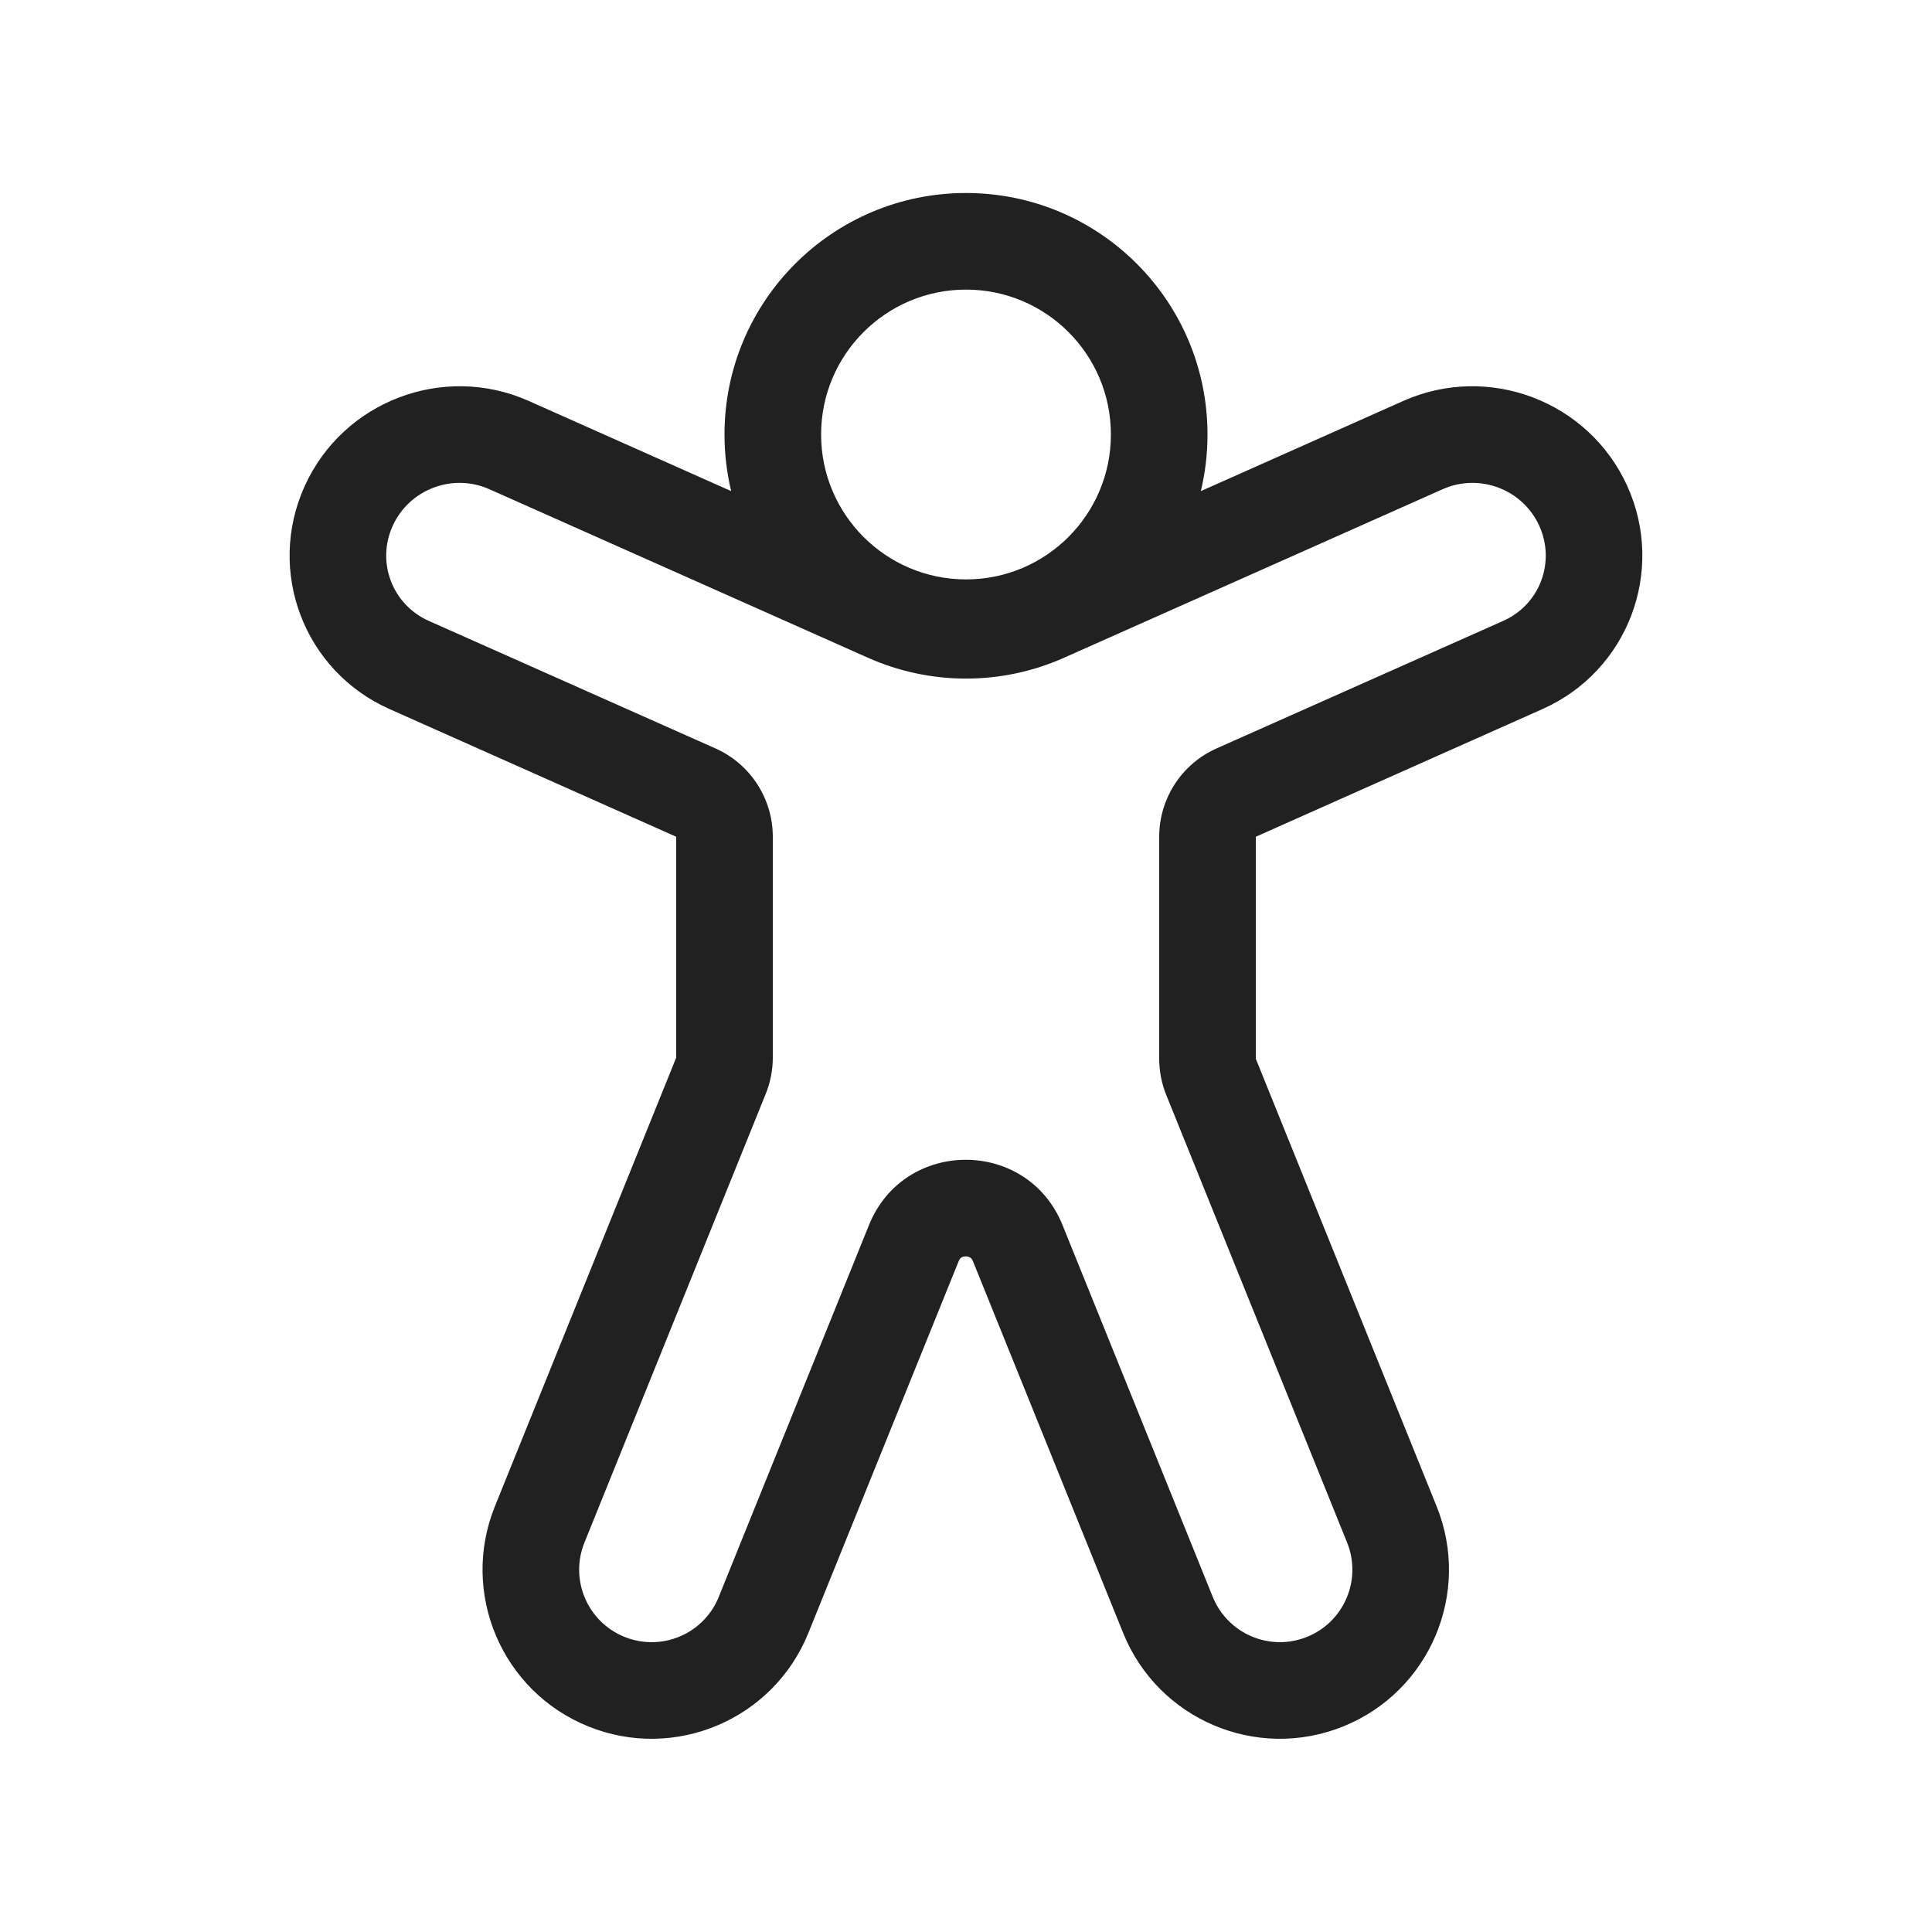
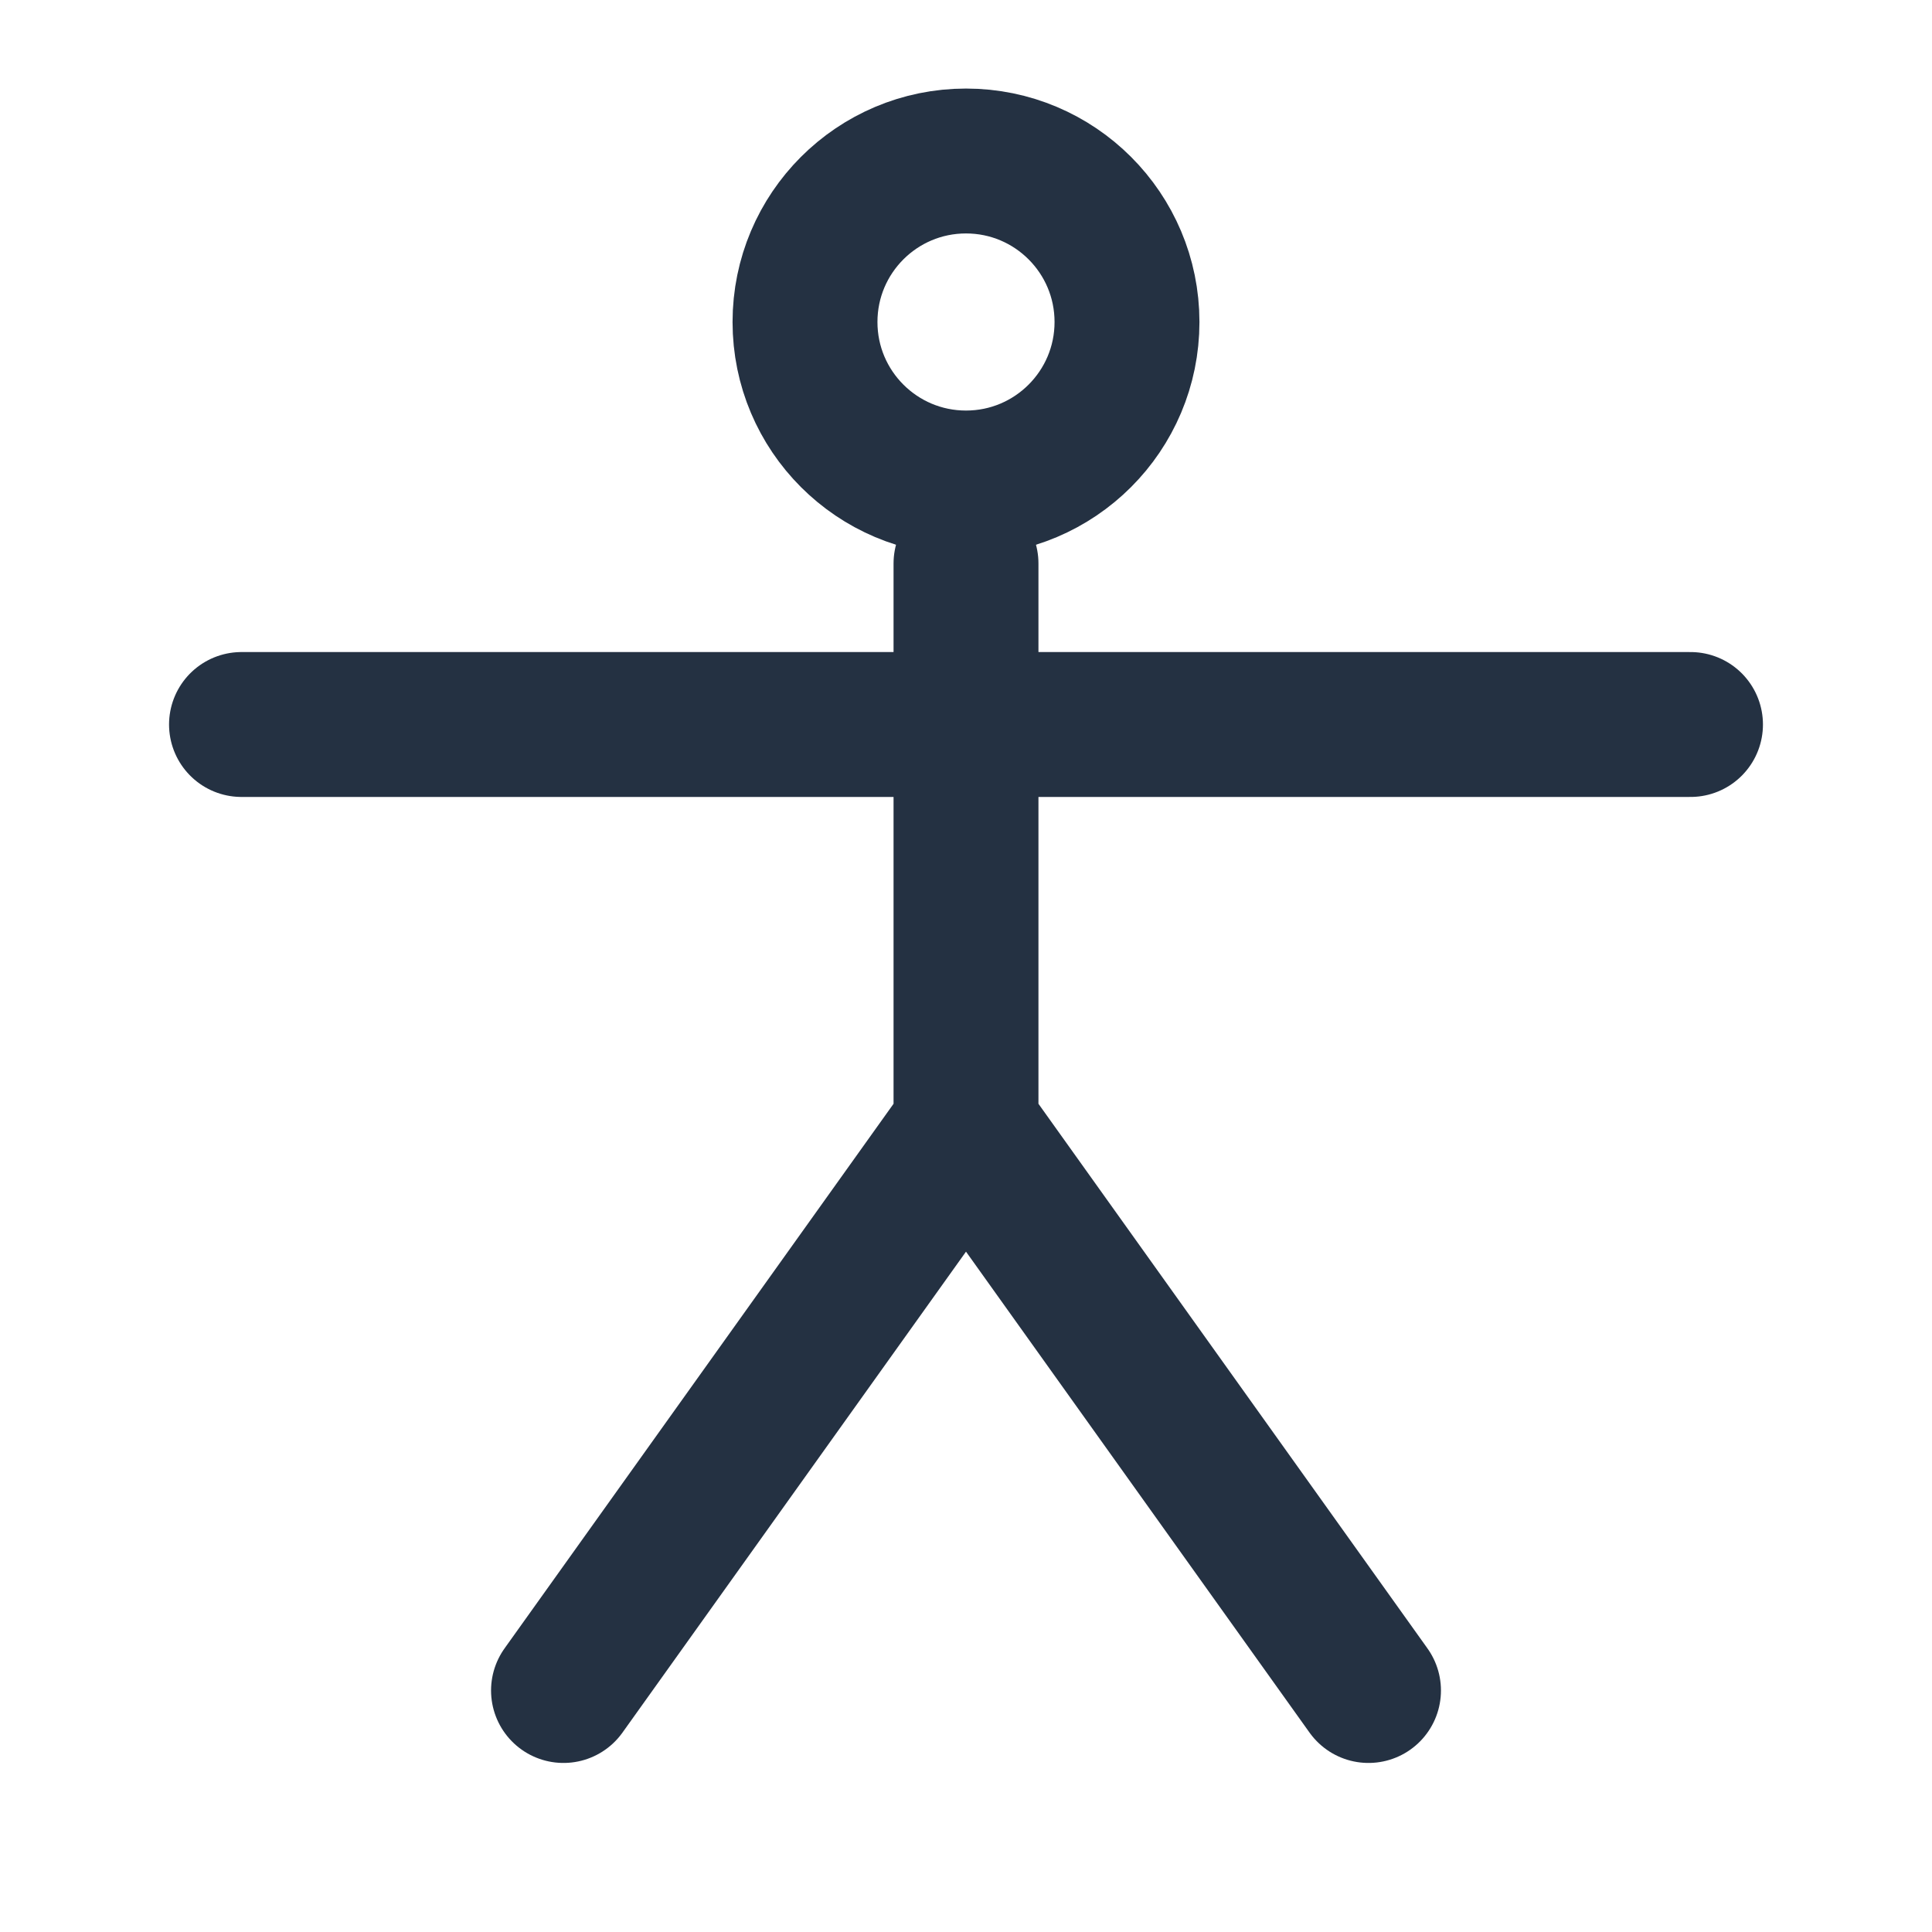
- <svg xmlns="http://www.w3.org/2000/svg" width="20" height="20" viewBox="0 0 20 20" fill="none">
-   <path d="M8.5 4.498C8.5 3.67 9.172 2.998 10 2.998C10.829 2.998 11.5 3.67 11.5 4.498C11.5 5.326 10.829 5.998 10 5.998C9.172 5.998 8.5 5.326 8.5 4.498ZM10 1.998C8.619 1.998 7.5 3.117 7.5 4.498C7.5 4.7 7.524 4.896 7.569 5.084L5.472 4.15C4.59 3.758 3.554 4.152 3.155 5.03C2.754 5.912 3.147 6.947 4.032 7.34L7 8.662L7 10.949L5.123 15.594C4.761 16.49 5.194 17.51 6.09 17.872C6.986 18.234 8.006 17.801 8.368 16.905L9.924 13.056C9.933 13.033 9.944 13.023 9.952 13.018C9.962 13.011 9.978 13.006 9.998 13.006C10.017 13.006 10.033 13.011 10.043 13.018C10.052 13.023 10.062 13.033 10.072 13.056L11.627 16.905C11.989 17.801 13.009 18.234 13.905 17.872C14.801 17.51 15.234 16.49 14.872 15.594L13 10.96V8.662L15.968 7.34C16.852 6.947 17.245 5.912 16.845 5.03C16.446 4.152 15.41 3.758 14.528 4.15L12.431 5.084C12.476 4.896 12.5 4.7 12.5 4.498C12.5 3.117 11.381 1.998 10 1.998ZM4.065 5.444C4.237 5.065 4.685 4.895 5.065 5.064L8.983 6.808C9.63 7.097 10.37 7.097 11.017 6.808L14.935 5.064C15.315 4.895 15.763 5.065 15.935 5.444C16.105 5.82 15.939 6.259 15.562 6.427L12.593 7.748C12.232 7.909 12 8.267 12 8.662V10.96C12 11.088 12.025 11.216 12.073 11.335L13.945 15.968C14.1 16.352 13.915 16.79 13.53 16.945C13.146 17.1 12.709 16.914 12.554 16.53L10.999 12.681C10.635 11.781 9.36 11.781 8.996 12.681L7.441 16.53C7.286 16.915 6.849 17.1 6.465 16.945C6.081 16.79 5.895 16.353 6.05 15.969L7.927 11.323C7.975 11.204 8 11.077 8 10.949V8.662C8 8.267 7.768 7.909 7.407 7.748L4.438 6.427C4.061 6.259 3.894 5.82 4.065 5.444Z" fill="#212121" />
+ <svg xmlns="http://www.w3.org/2000/svg" width="20" height="20" viewBox="0 0 24 24">
+   <g color="#243142" fill="none" stroke="#243142" stroke-width="1.8" stroke-linecap="round" stroke-linejoin="round">
+     <circle cx="12" cy="4" r="2" />
+     <path d="M3 9h18M12 7v7M7 21l5-7 5 7" />
+   </g>
</svg>
